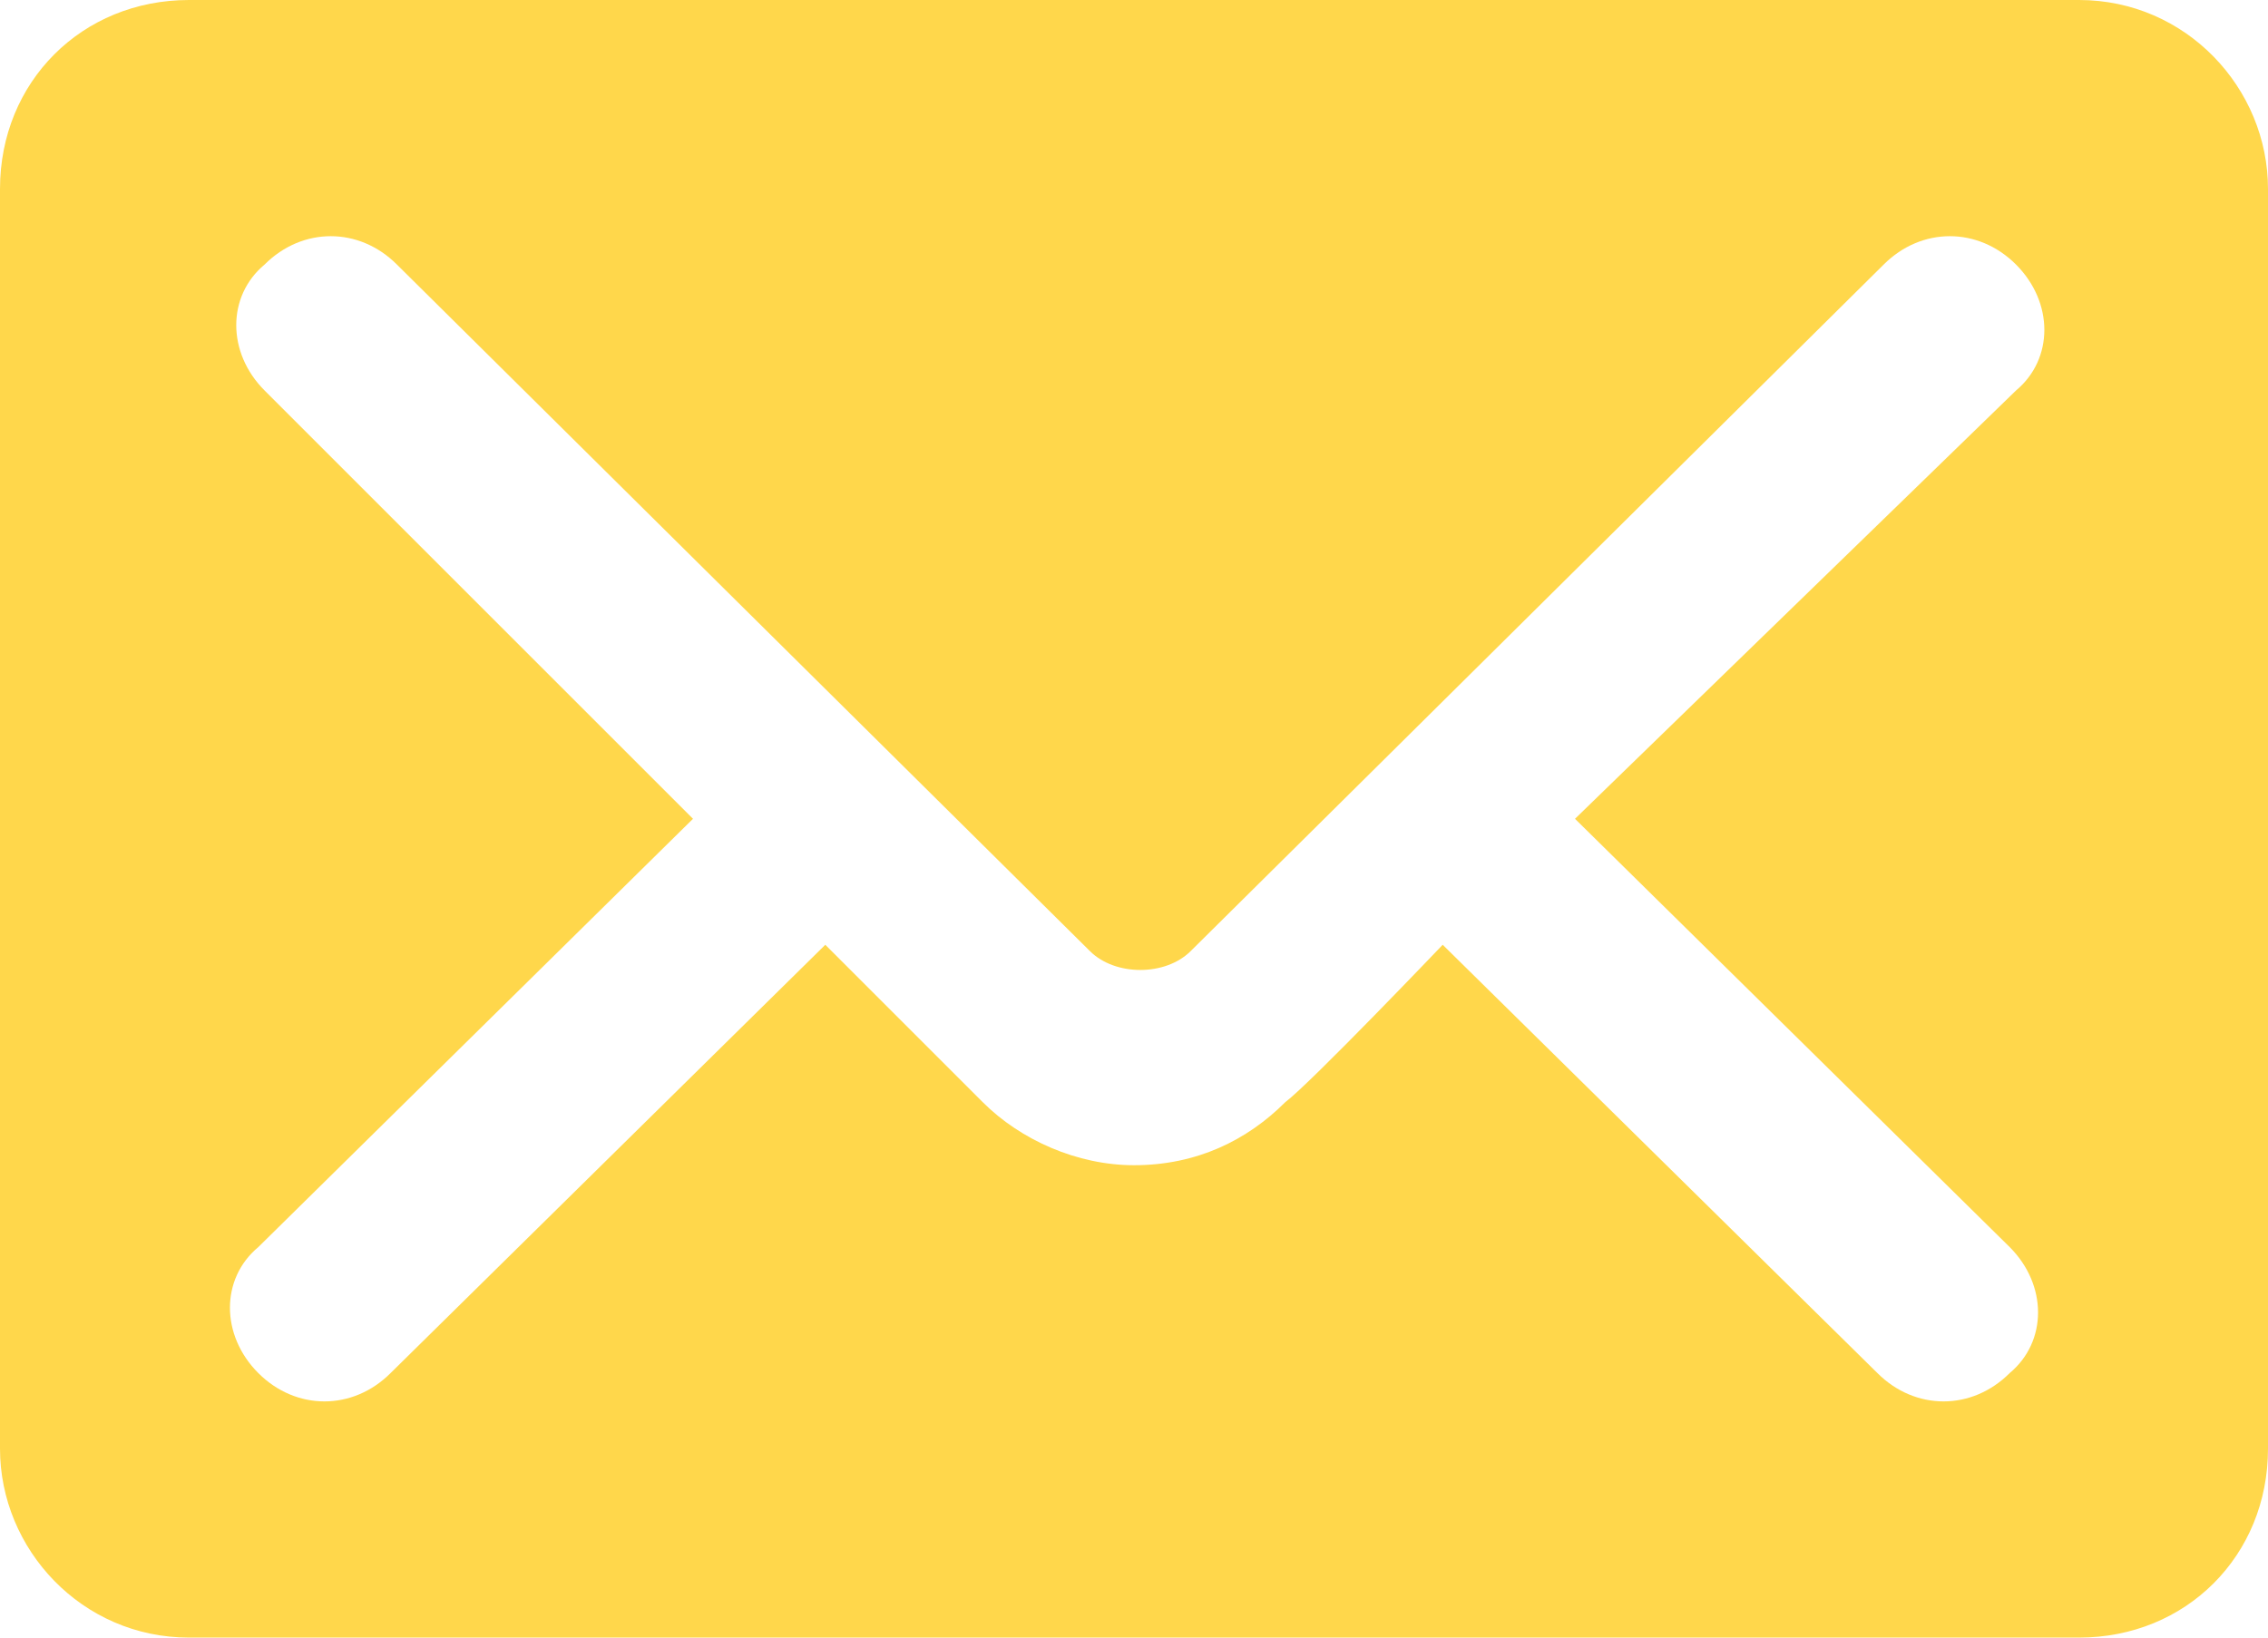
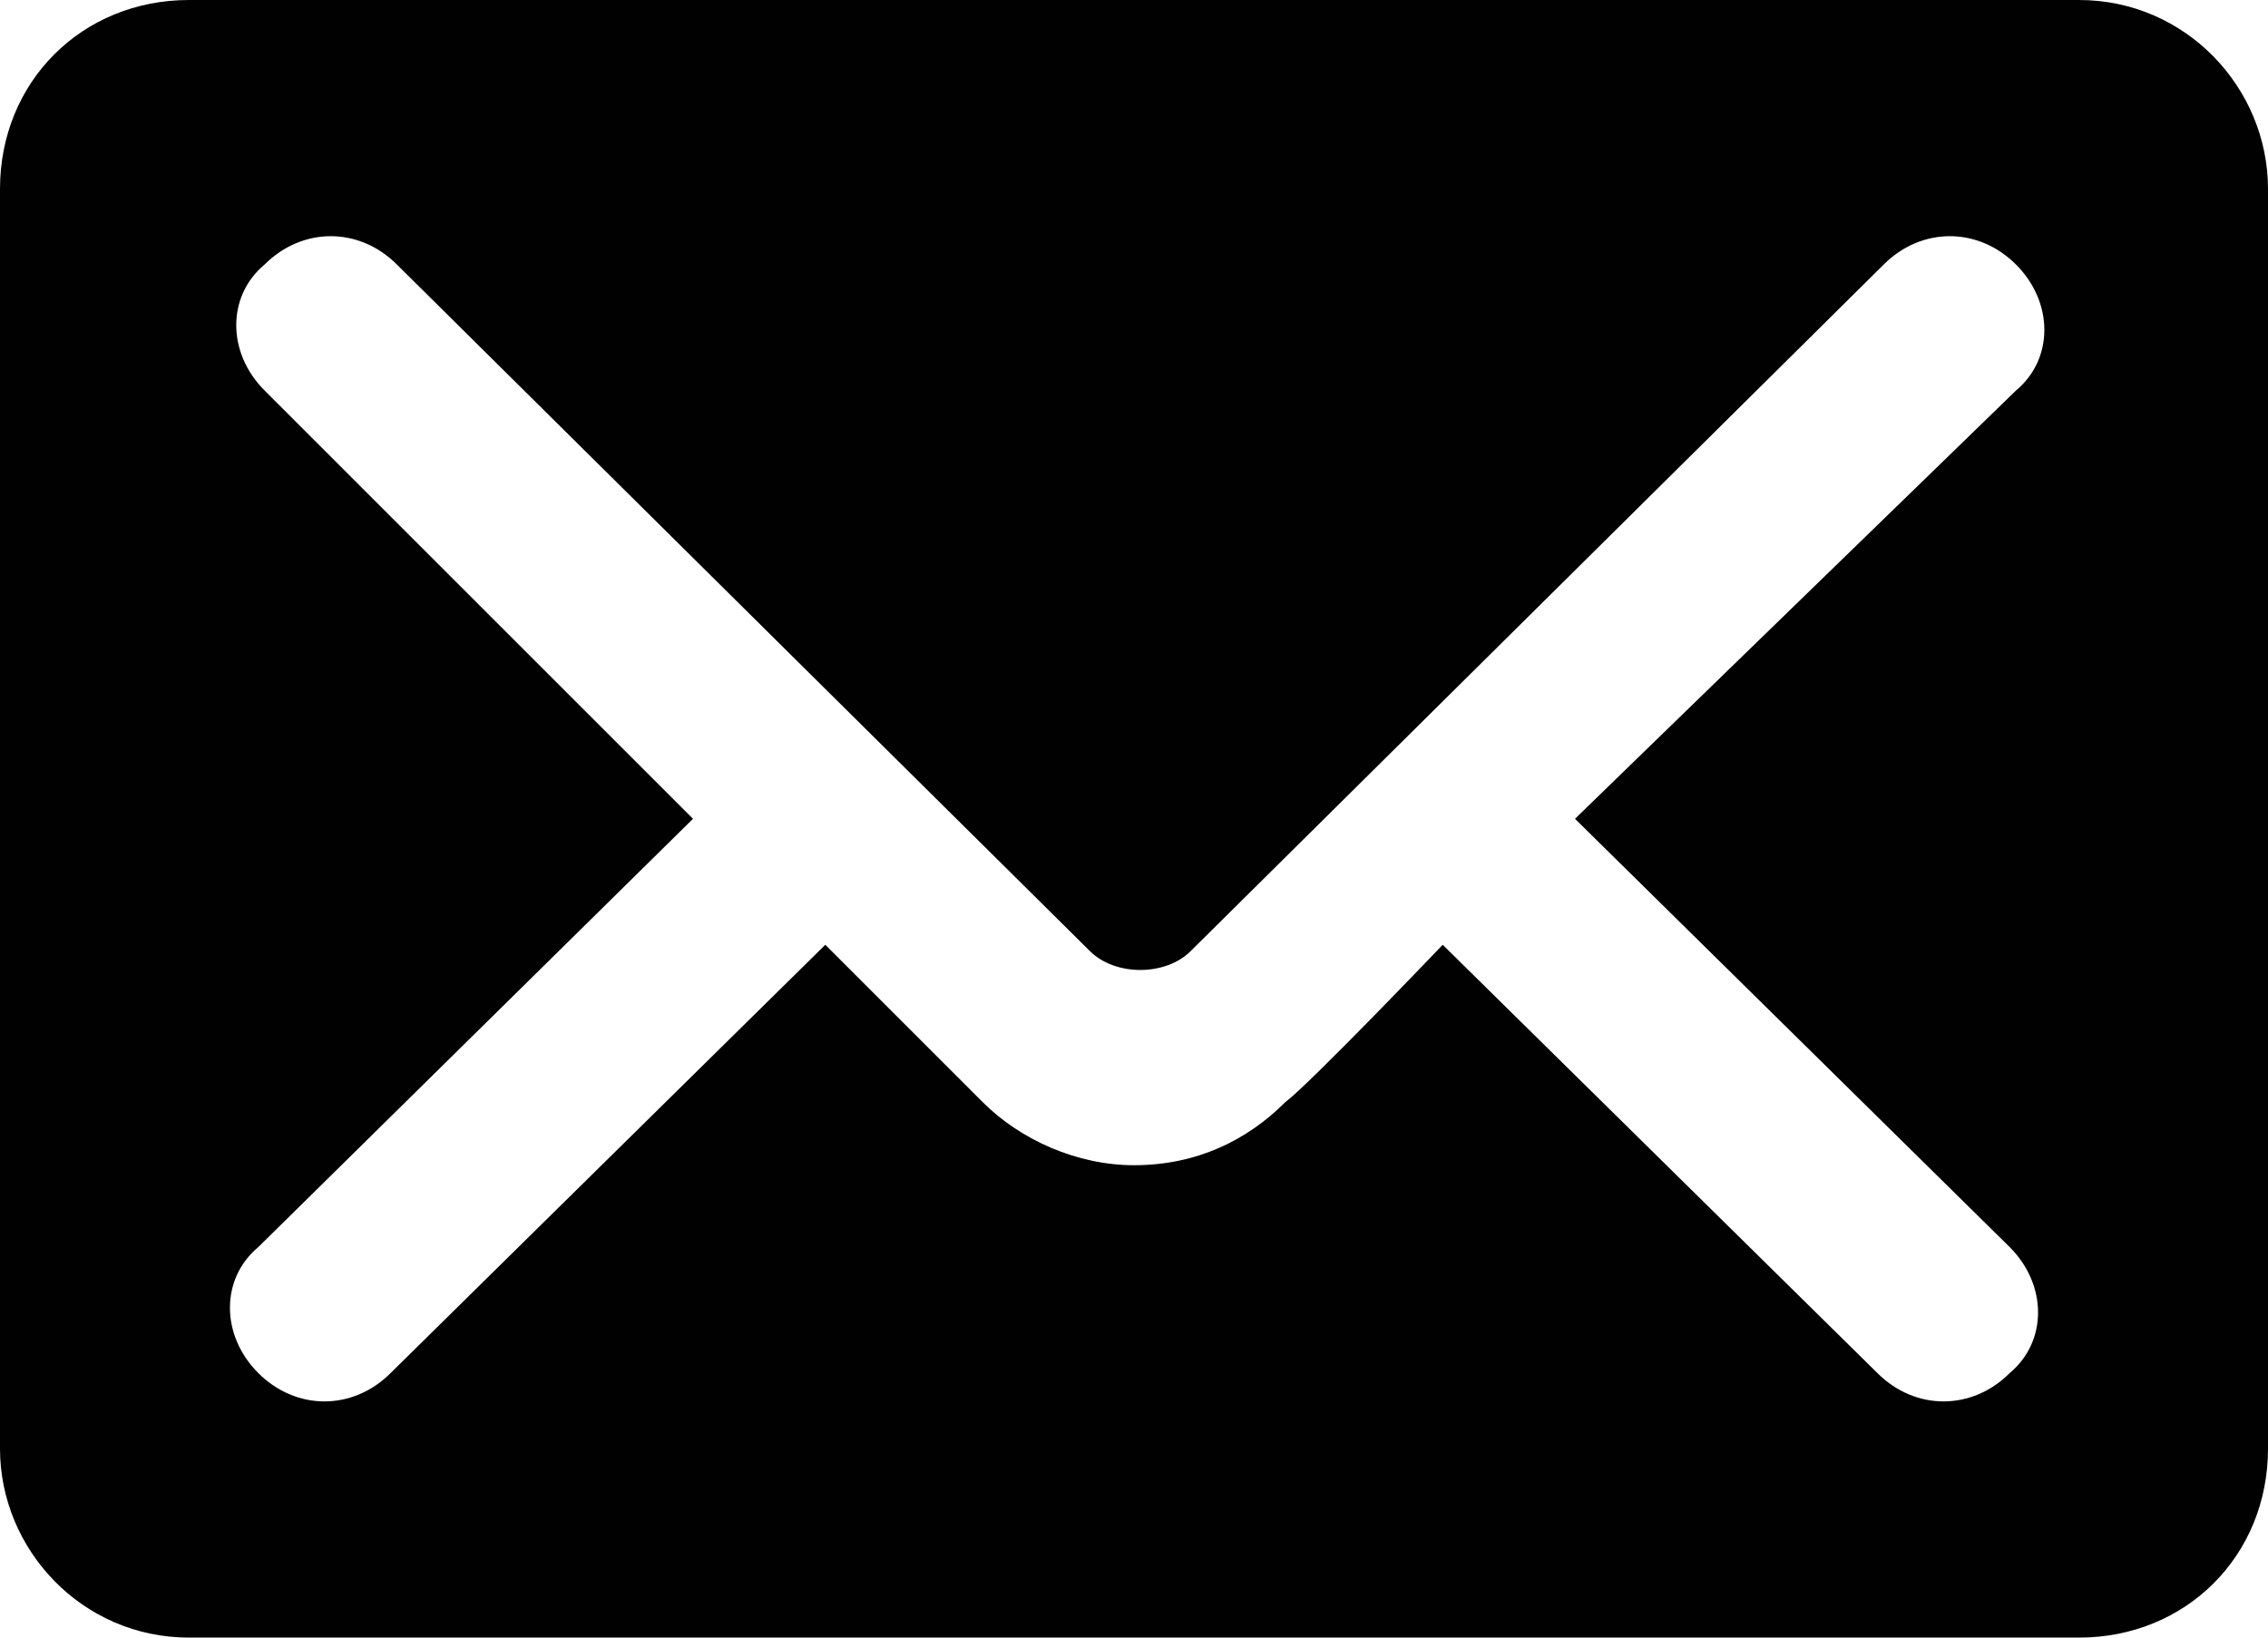
<svg xmlns="http://www.w3.org/2000/svg" version="1.1" id="Layer_1" x="0px" y="0px" viewBox="0 0 36 26" style="enable-background:new 0 0 36 26;" xml:space="preserve">
  <style type="text/css">
- 	.st0{fill:#ffd74b;}
+ 	.st0{fill:#010101;}
</style>
  <path class="st0" d="M0,23c0,1.6,1.3,3,3,3h30c1.7,0,3-1.3,3-3V3c0-1.6-1.3-3-3-3H3C1.3,0,0,1.3,0,3L0,23L0,23z M11,13L4.2,6.2  c-0.6-0.6-0.6-1.5,0-2c0.6-0.6,1.5-0.6,2.1,0l11,10.9c0.4,0.4,1.2,0.4,1.6,0l11-10.9c0.6-0.6,1.5-0.6,2.1,0c0.6,0.6,0.6,1.5,0,2  L25,13l6.9,6.8c0.6,0.6,0.6,1.5,0,2c-0.6,0.6-1.5,0.6-2.1,0l-6.9-6.8c0,0-2.1,2.2-2.5,2.5c-0.6,0.6-1.4,1-2.4,1  c-0.9,0-1.8-0.4-2.4-1c-0.4-0.4-2.5-2.5-2.5-2.5l-6.9,6.8c-0.6,0.6-1.5,0.6-2.1,0c-0.6-0.6-0.6-1.5,0-2L11,13z" />
</svg>
